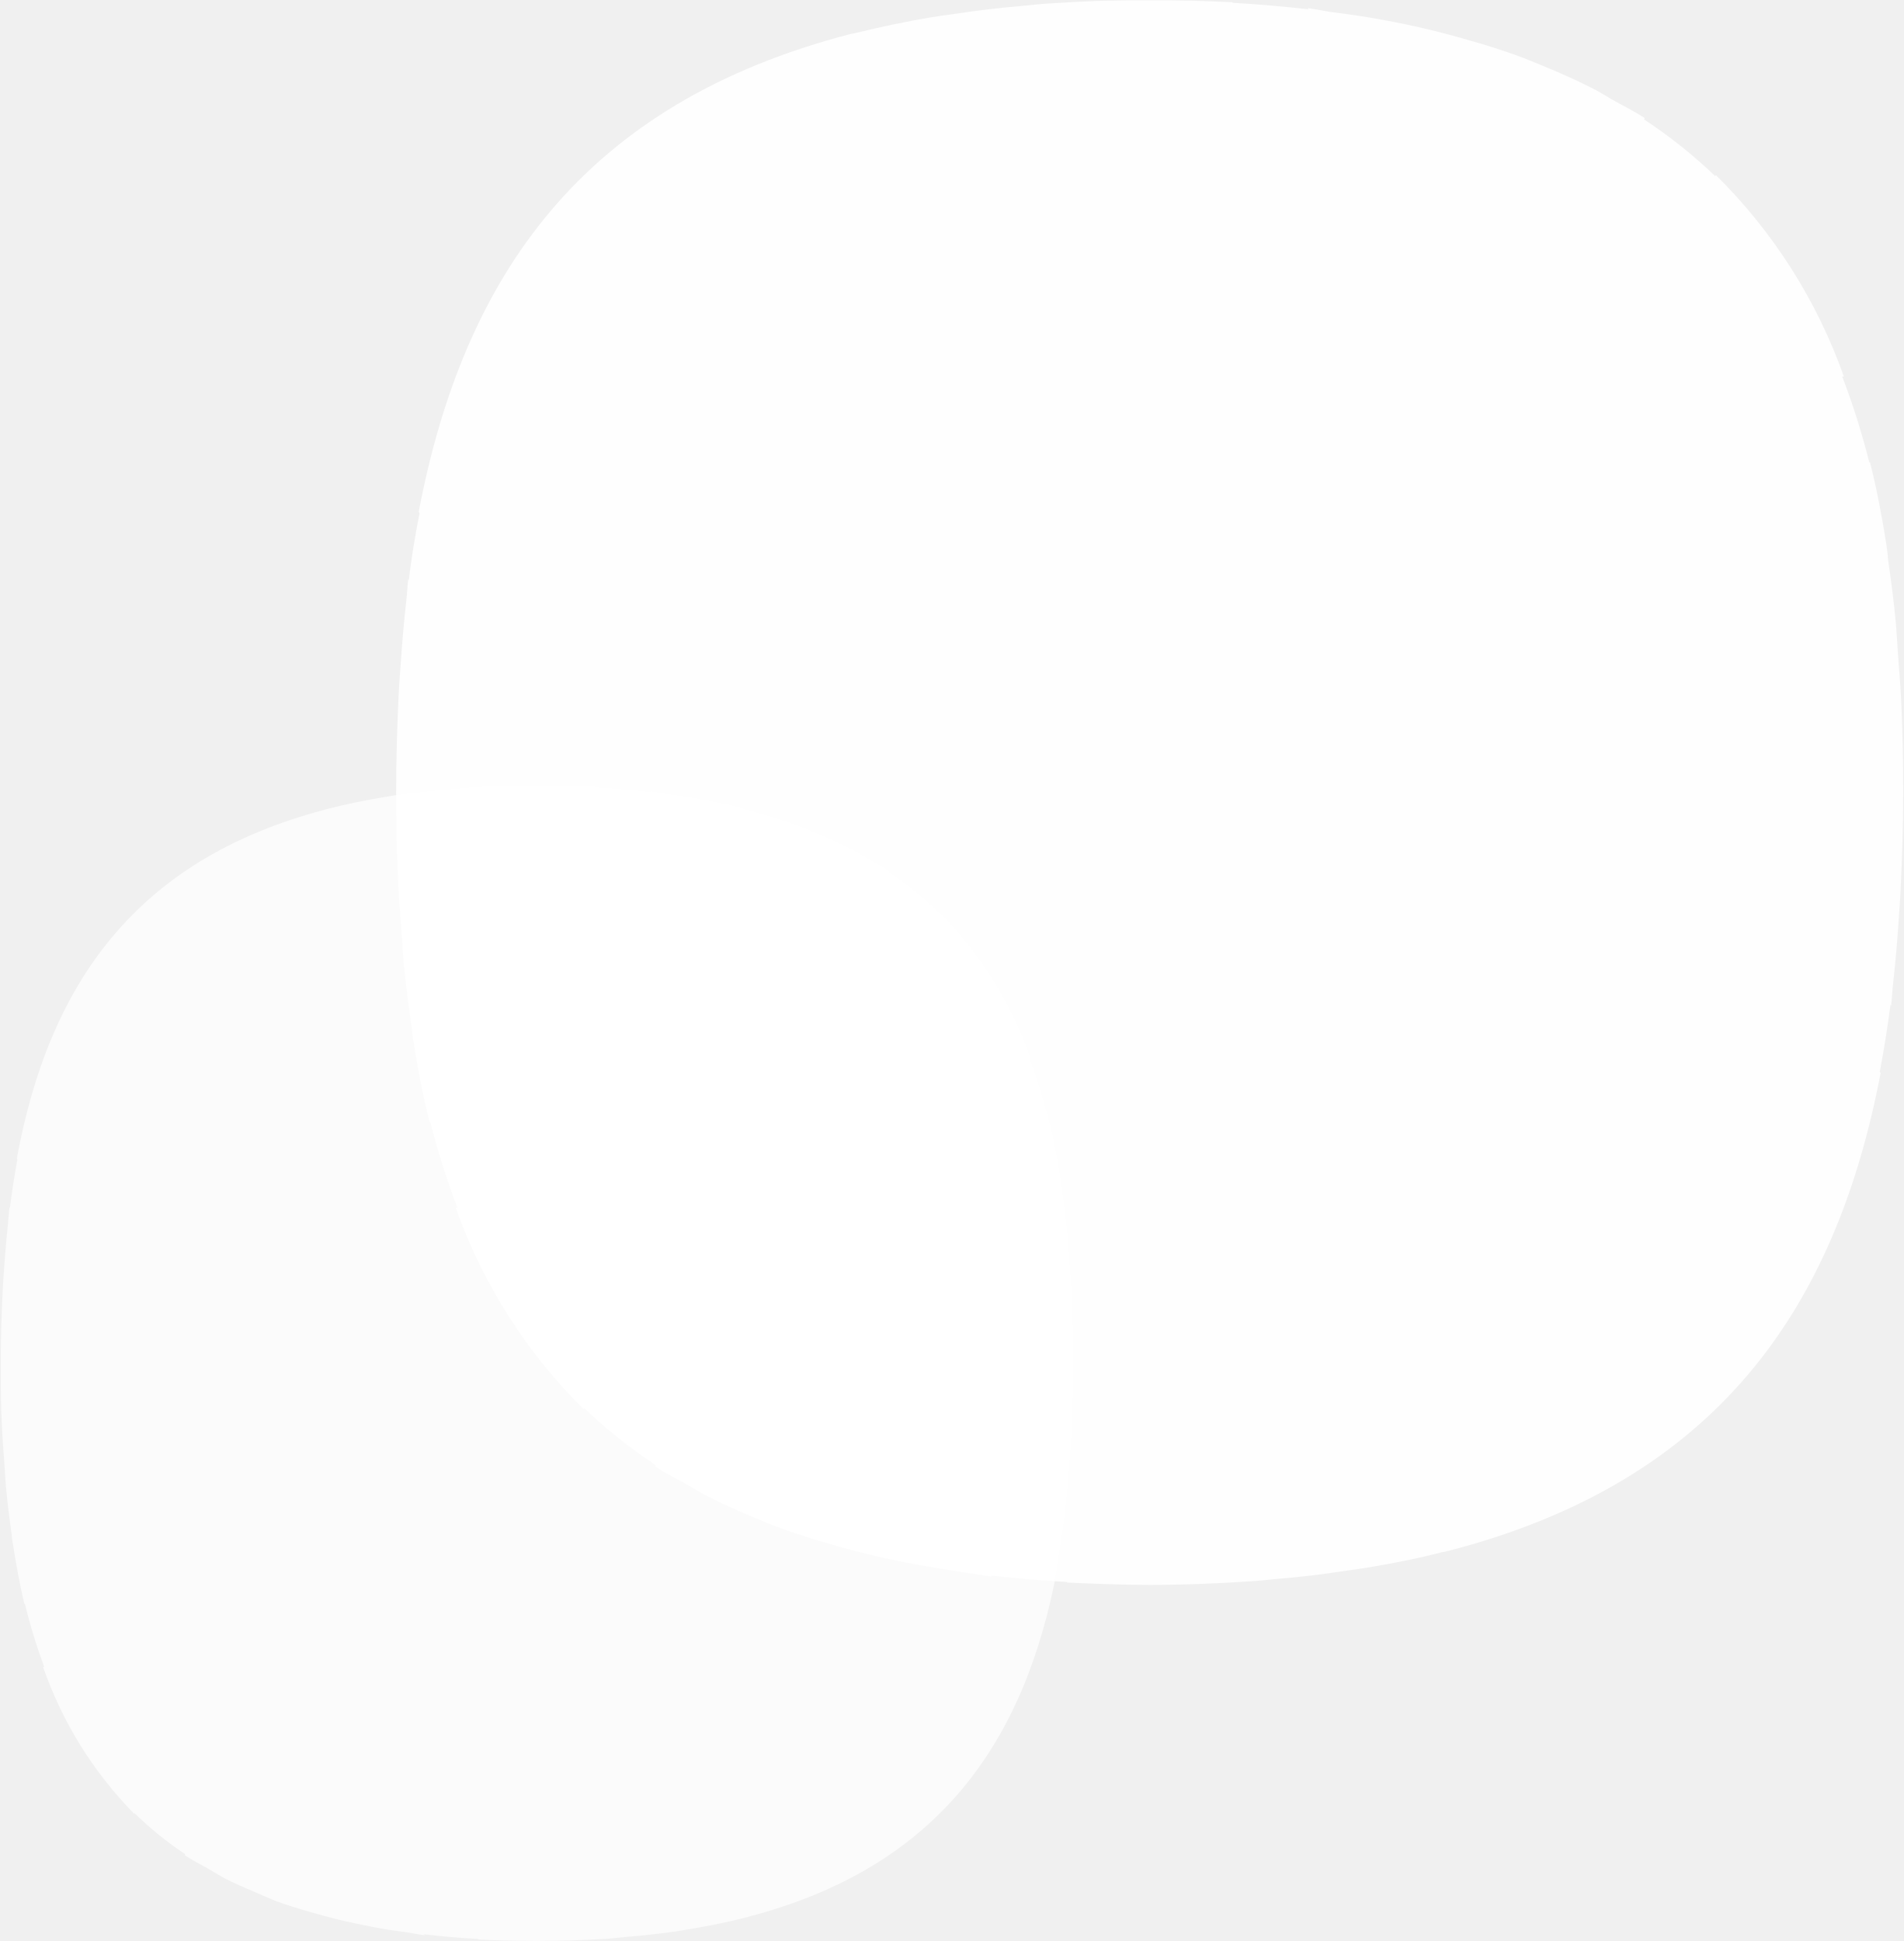
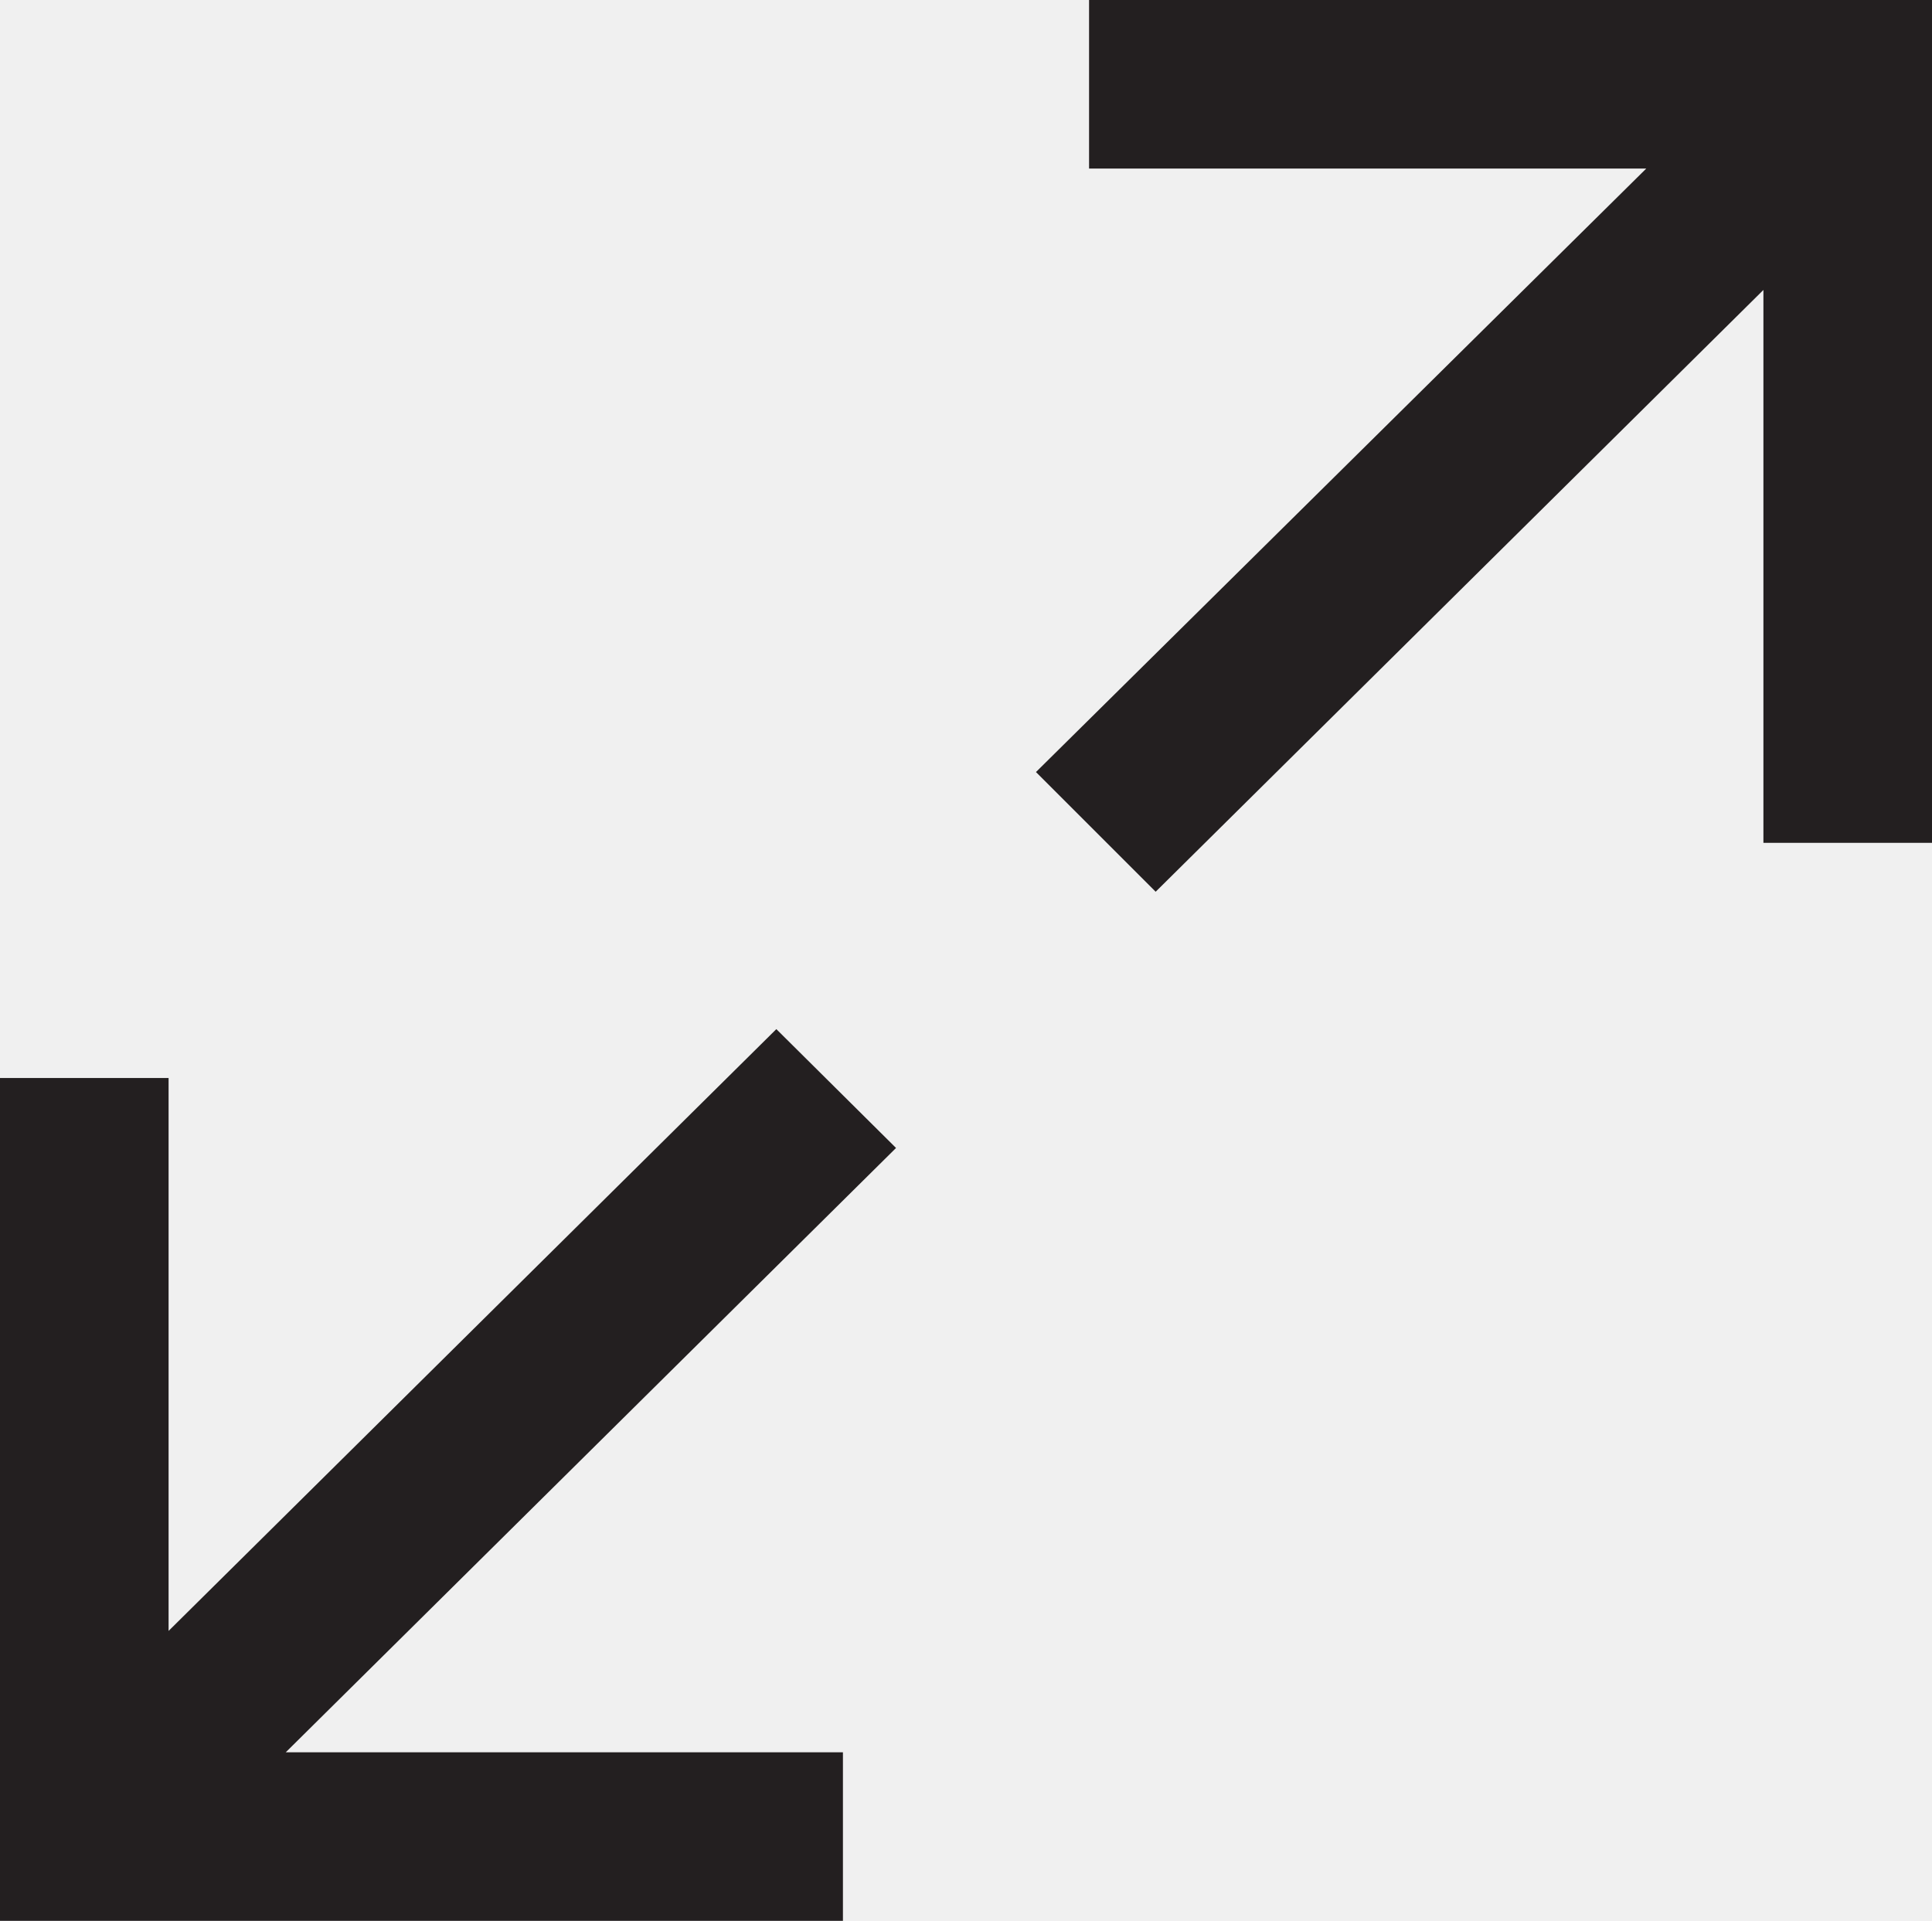
- <svg xmlns="http://www.w3.org/2000/svg" viewBox="0 0 231.01 235.57">
+ <svg xmlns="http://www.w3.org/2000/svg" viewBox="0 0 22.92 22.79">
  <defs>
-     <style>.a{fill:none;}.b{clip-path:url(#a);}.c{clip-path:url(#b);}.d{opacity:0.7;}.e{clip-path:url(#c);}.f{fill:#fff;}.g{opacity:0.9;}.h{clip-path:url(#d);}</style>
-     <clipPath id="a" transform="translate(-81.54 -63.42)">
-       <path class="a" d="M81.54 63.46h231v235.57h-231z" />
-     </clipPath>
-     <clipPath id="b" transform="translate(-81.54 -63.42)">
-       <path class="a" d="M81.54 63.46h231v235.57h-231z" />
-     </clipPath>
-     <clipPath id="c" transform="translate(-81.54 -63.42)">
-       <path class="a" d="M0 95.31h293.37v212.74H0z" />
-     </clipPath>
-     <clipPath id="d" transform="translate(-81.54 -63.42)">
-       <path class="a" d="M48.08 0h346v264.8h-346z" />
-     </clipPath>
+     <style>.a{fill:#231f20;}</style>
  </defs>
-   <g class="b c">
-     <path class="d e f" d="M128.93 144.5c0-.28-.07-.6-.12-.92-.38-2.51-.84-5-1.4-7.36h-.06a66.09 66.09 0 0 0-2.35-7.65h.14a47.83 47.83 0 0 0-11.07-17.84v.11a42.52 42.52 0 0 0-6.17-5c0-.06.05-.06.08-.1-.92-.64-2-1.13-2.94-1.74-.6-.32-1.17-.71-1.78-1-1.23-.63-2.55-1.21-3.89-1.8-.86-.35-1.7-.71-2.6-1.06-1.28-.46-2.62-.89-4-1.28-1.11-.35-2.24-.63-3.42-1s-2.68-.56-4.08-.84-2.84-.5-4.32-.67c-.72-.11-1.36-.29-2.1-.36l.07.11c-2.12-.24-4.29-.46-6.58-.56v-.07c-2.3-.11-4.66-.18-7.13-.18-3 0-5.91.11-8.69.29l-2.23.21c-2.07.18-4.08.39-6 .67l-1.93.32c-2.25.39-4.4.82-6.45 1.35a3.51 3.51 0 0 0-.51.14c-23.13 6.09-33.5 21.38-37.36 42.33l.07.11q-.54 2.92-.92 5.94s0-.07-.05-.1c-.08.63-.1 1.3-.17 1.94-.19 1.78-.34 3.58-.47 5.38-.06 1-.14 1.91-.18 2.87-.14 2.83-.23 5.69-.23 8.67v.06c0 2.59 0 5.14.14 7.61.07 1.59.2 3.15.31 4.71.06.85.1 1.73.17 2.58.19 2 .44 4 .72 6 0 .28.07.6.12.92.39 2.51.84 5 1.4 7.36a.07.07 0 0 1 .07 0 70.27 70.27 0 0 0 2.34 7.65h-.14a47.83 47.83 0 0 0 11.07 17.84v-.11a42.52 42.52 0 0 0 6.17 5 1 1 0 0 1-.07.1c.91.64 1.95 1.13 2.93 1.7.6.35 1.17.71 1.79 1.06 1.22.63 2.55 1.21 3.89 1.77.85.39 1.69.74 2.59 1.11 1.28.45 2.63.88 4 1.27 1.11.32 2.24.63 3.41.92 1.32.32 2.69.6 4.09.88s2.84.5 4.31.68c.72.1 1.37.28 2.11.35l-.07-.11c2.11.24 4.29.46 6.58.56v.07c2.3.11 4.66.18 7.13.18 3 0 5.91-.11 8.68-.28l2.24-.22c2.07-.17 4.08-.39 6-.67l1.93-.32c2.26-.39 4.41-.82 6.46-1.35a3.4 3.4 0 0 0 .5-.14c23.13-6.09 33.5-21.38 37.36-42.33l-.06-.11q.54-2.92.92-5.94l.05.07c.07-.61.1-1.28.16-1.91.2-1.78.35-3.58.47-5.38.06-1 .14-1.91.19-2.86.14-2.84.22-5.74.22-8.71 0-2.58-.05-5.14-.15-7.61-.06-1.59-.19-3.15-.31-4.71-.06-.84-.09-1.73-.17-2.58-.18-2-.44-4-.72-6" />
-     <path class="g h f" d="M229.09 67.49c-.06-.43-.1-.85-.16-1.28-.54-3.46-1.18-6.83-2-10.08h-.09a90.6 90.6 0 0 0-3.29-10.44h.2a64.7 64.7 0 0 0-15.54-24.45l-.06.14a61.12 61.12 0 0 0-8.66-6.9.59.59 0 0 1 .11-.14c-1.28-.85-2.75-1.56-4.12-2.34-.83-.5-1.63-1-2.5-1.41-1.73-.89-3.59-1.7-5.46-2.48-1.2-.49-2.39-1-3.65-1.45-1.78-.63-3.68-1.24-5.59-1.77-1.57-.46-3.15-.89-4.8-1.28-1.85-.46-3.76-.85-5.73-1.21s-4-.67-6.06-.92c-1-.14-1.91-.35-3-.5a.5.5 0 0 0 .1.14c-3-.32-6-.61-9.23-.78V.27c-3.23-.14-6.54-.28-10-.28h-.05c-4.27 0-8.29.17-12.19.43-1.08.06-2.09.17-3.14.28q-4.36.37-8.43 1c-.91.11-1.82.25-2.71.39-3.15.53-6.19 1.17-9.06 1.88a4.89 4.89 0 0 1-.71.14c-32.47 8.39-47 29.3-52.46 58a.5.5 0 0 0 .1.14c-.51 2.69-1 5.42-1.3 8.17a.61.61 0 0 1-.07-.14c-.11.84-.14 1.77-.24 2.65-.27 2.4-.49 4.88-.66 7.39-.09 1.3-.2 2.58-.26 3.9-.19 3.89-.31 7.86-.31 11.92v.07c0 3.54.07 7 .22 10.44.09 2.19.27 4.29.43 6.44.09 1.17.14 2.37.24 3.54.26 2.79.63 5.48 1 8.17.05.43.09.89.16 1.28.53 3.47 1.18 6.83 2 10.08h.09a90.61 90.61 0 0 0 3.3 10.44h-.21a64.87 64.87 0 0 0 15.55 24.46 1 1 0 0 1 .06-.14 60.61 60.61 0 0 0 8.66 6.9.44.44 0 0 1-.11.14c1.27.85 2.75 1.56 4.11 2.34.83.5 1.64 1 2.51 1.41 1.73.89 3.59 1.7 5.46 2.48 1.2.5 2.38 1 3.64 1.45 1.79.63 3.68 1.24 5.6 1.77 1.56.46 3.14.89 4.79 1.28 1.85.46 3.77.85 5.73 1.21s4 .67 6.07 1c1 .11 1.91.32 3 .46a.5.5 0 0 0-.11-.14c3 .33 6 .61 9.24.78v.07c3.23.14 6.54.28 10 .28 4.28 0 8.3-.17 12.2-.43 1.07-.06 2.09-.17 3.13-.28 2.91-.24 5.73-.56 8.43-1 .92-.11 1.82-.25 2.71-.39 3.16-.53 6.2-1.13 9.07-1.88.23 0 .47-.11.7-.14 32.48-8.39 47-29.3 52.47-58a.5.5 0 0 0-.1-.14c.51-2.69.94-5.41 1.3-8.17a.53.53 0 0 1 .07.14c.11-.85.14-1.78.24-2.65.27-2.41.49-4.89.66-7.4.08-1.3.19-2.58.25-3.9.19-3.89.32-7.86.32-11.92 0-3.57-.06-7-.21-10.47-.09-2.19-.27-4.29-.43-6.44-.08-1.17-.14-2.37-.24-3.54-.25-2.79-.62-5.48-1-8.17" />
-   </g>
+   <path class="a" d="M21.53,2h1.39v8h-2V3.44l-7.21,7.14L12.29,9.16,19.53,2H12.92V0h10V2Z" />
+   <path class="a" d="M1.39,20.79H0v-8H2v6.56l7.21-7.14,1.42,1.41L3.39,20.79H10v2H0v-2Z" />
</svg>
